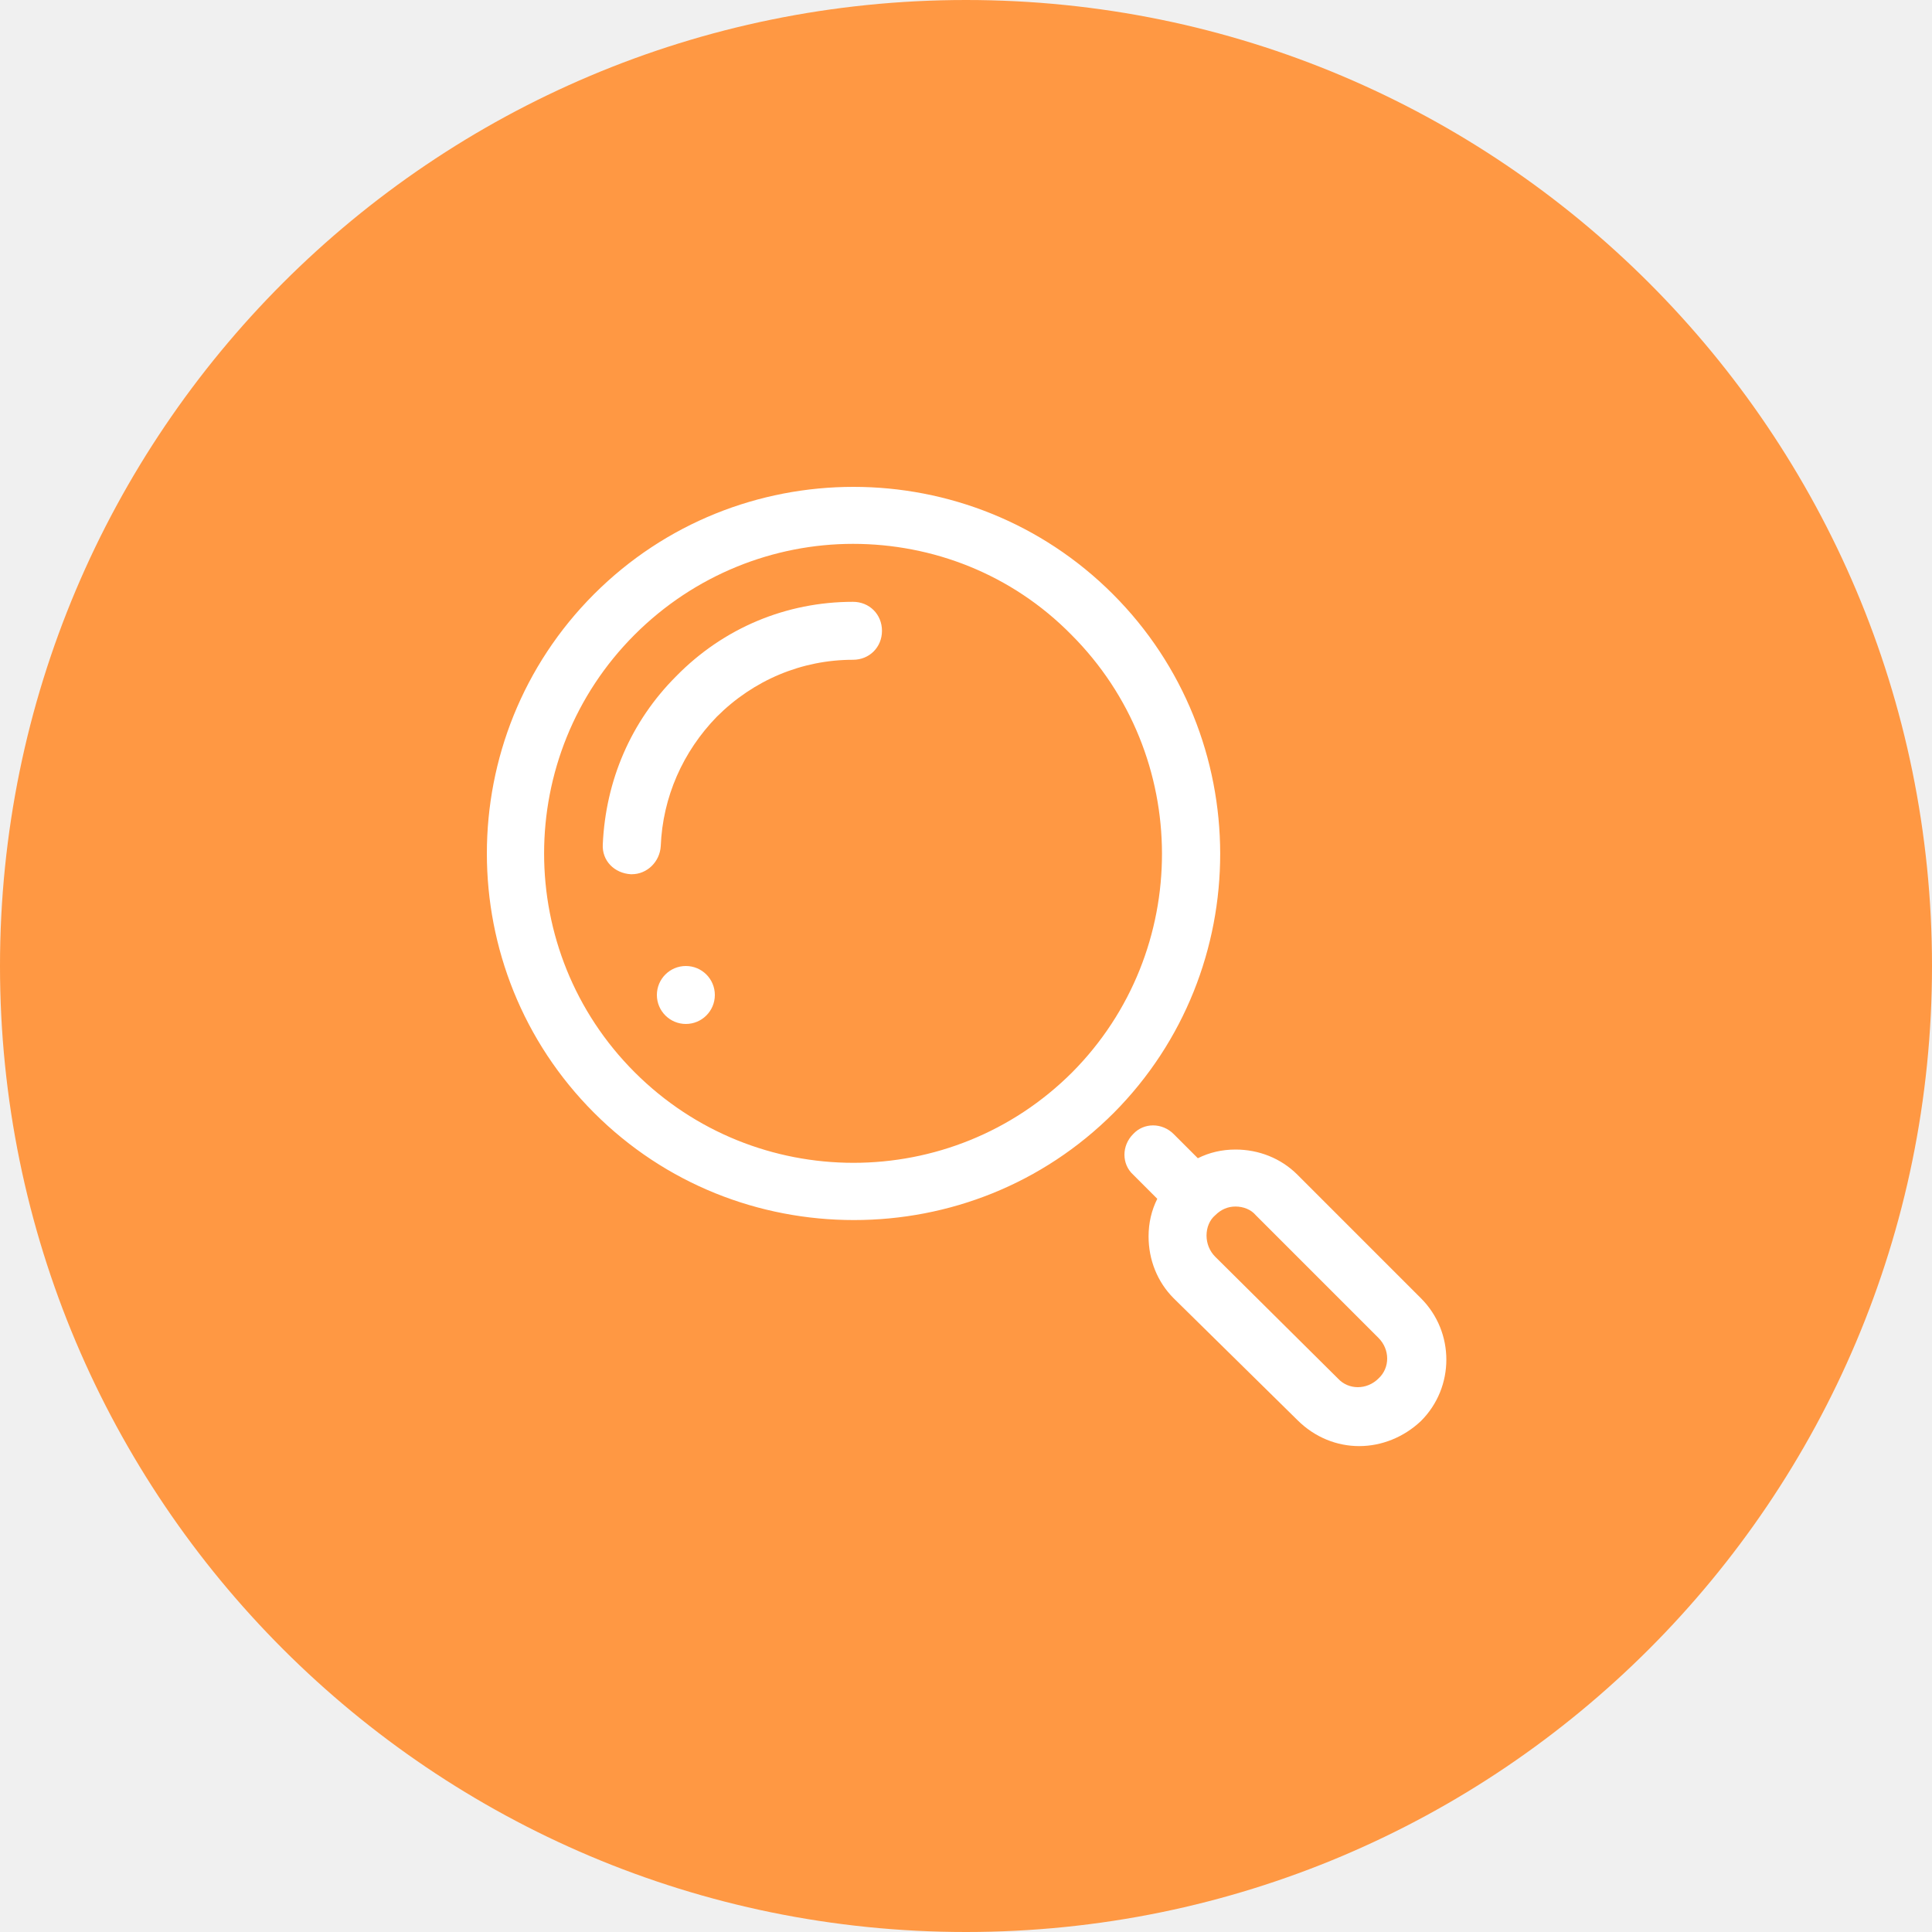
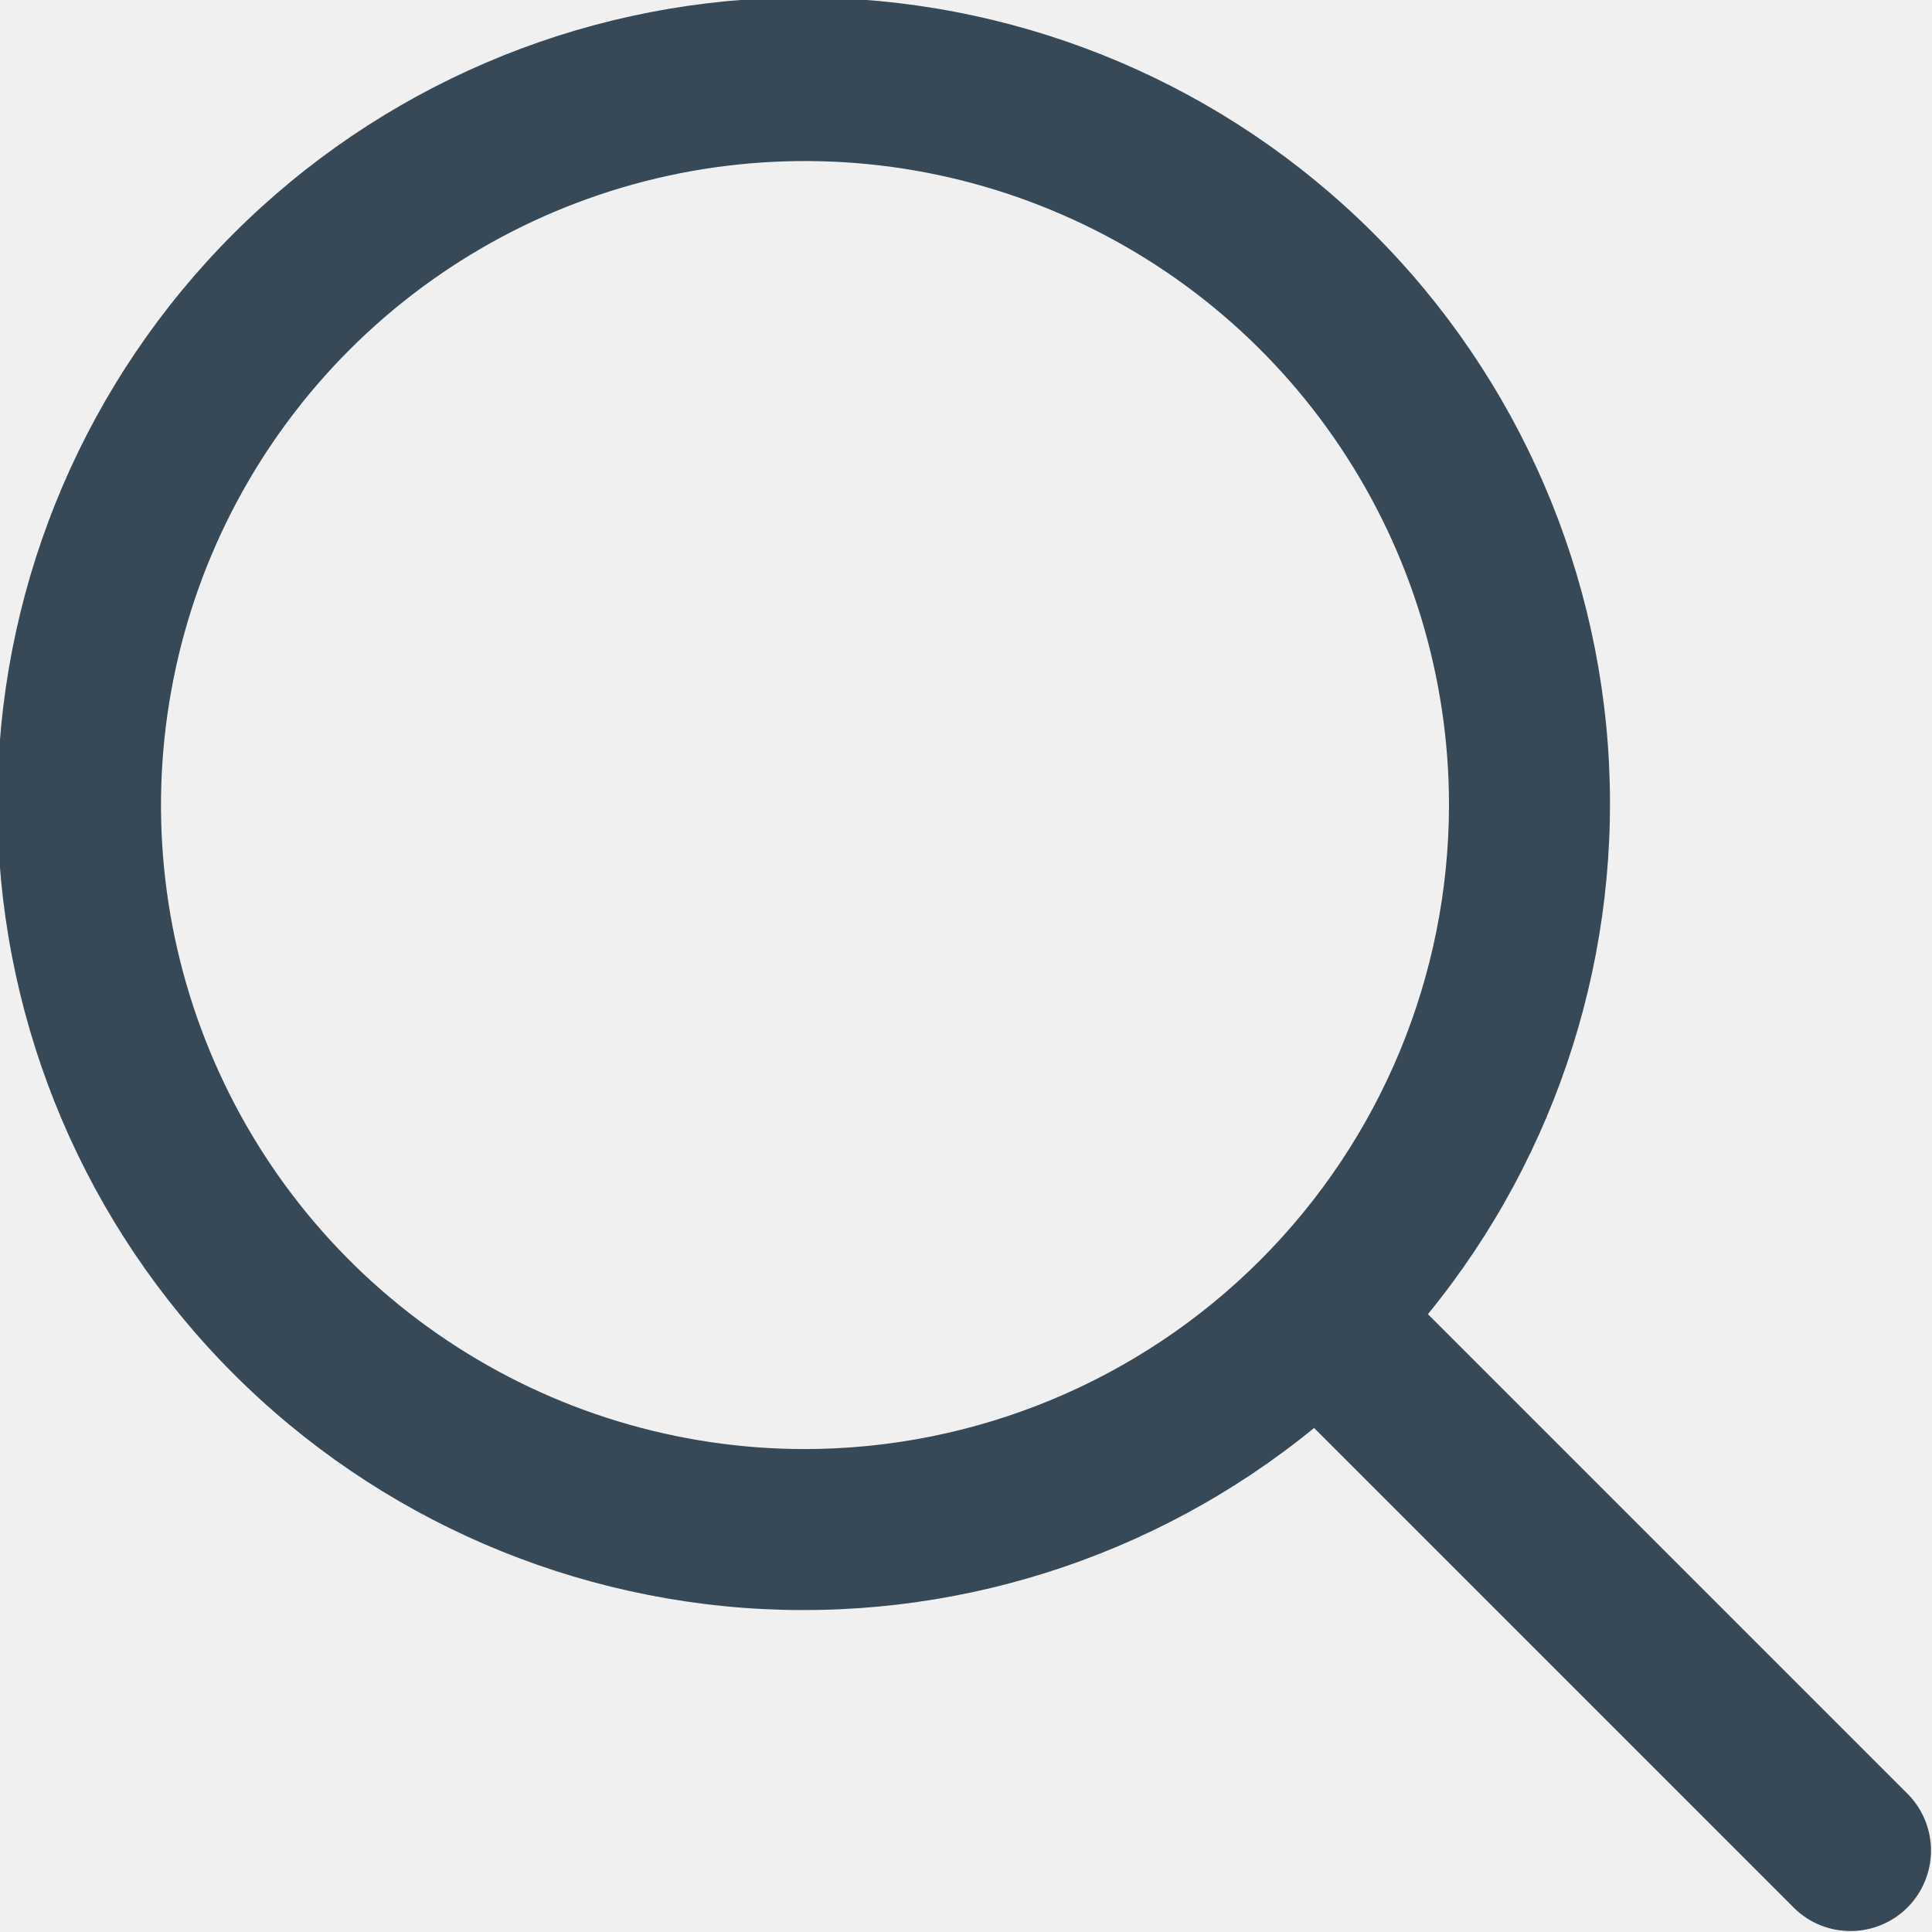
- <svg xmlns="http://www.w3.org/2000/svg" width="100" height="100" viewBox="0 0 100 100" fill="none">
-   <circle cx="50" cy="50" r="50" fill="#FF9843" />
-   <path d="M44.175 25.2C39.312 25.2 34.45 27.05 30.75 30.75C23.35 38.15 23.35 50.2 30.75 57.6C34.45 61.3 39.3 63.15 44.2 63.15C49.1 63.15 53.951 61.3 57.651 57.6C65.001 50.2 65 38.15 57.6 30.75C53.9 27.05 49.038 25.2 44.175 25.2ZM44.151 28.15C48.251 28.15 52.35 29.7 55.45 32.85C61.7 39.1 61.7 49.25 55.5 55.5C49.25 61.75 39.1 61.75 32.85 55.5C26.6 49.25 26.6 39.1 32.85 32.85C35.95 29.75 40.051 28.15 44.151 28.15ZM44.151 31.15C40.701 31.15 37.45 32.5 35 35C32.65 37.35 31.35 40.4 31.2 43.7C31.15 44.55 31.801 45.2 32.651 45.25H32.7C33.5 45.25 34.15 44.6 34.2 43.8C34.3 41.25 35.35 38.9 37.1 37.1C39 35.2 41.501 34.15 44.151 34.15C45.001 34.15 45.651 33.5 45.651 32.65C45.651 31.8 45.001 31.15 44.151 31.15ZM35.5 50C34.672 50 34 50.672 34 51.5C34 52.328 34.672 53 35.5 53C36.329 53 37 52.328 37 51.5C37 50.672 36.329 50 35.5 50ZM59.682 58.25C59.301 58.25 58.926 58.4 58.651 58.7C58.051 59.3 58.051 60.25 58.651 60.8L59.901 62.05C59.601 62.65 59.45 63.3 59.45 64C59.45 65.2 59.9 66.35 60.75 67.2L67.151 73.5C68.051 74.4 69.2 74.85 70.35 74.85C71.5 74.85 72.65 74.4 73.55 73.55C75.3 71.8 75.3 68.95 73.55 67.2L67.151 60.8C66.301 59.95 65.15 59.5 63.95 59.5C63.25 59.5 62.6 59.65 62 59.95L60.75 58.7C60.45 58.4 60.063 58.25 59.682 58.25ZM63.95 62.45C64.35 62.45 64.75 62.6 65 62.9L71.35 69.25C71.95 69.85 71.95 70.8 71.35 71.35C70.75 71.95 69.8 71.95 69.25 71.35L62.901 65.05C62.601 64.75 62.45 64.35 62.45 63.95C62.45 63.55 62.601 63.15 62.901 62.9C63.201 62.6 63.55 62.45 63.95 62.45Z" fill="white" />
+ <svg xmlns="http://www.w3.org/2000/svg" width="24" height="24" viewBox="0 0 24 24" fill="none">
+   <path d="M23.707 22.294L17.738 16.325C19.364 14.335 20.164 11.797 19.972 9.234C19.779 6.672 18.609 4.281 16.703 2.557C14.798 0.833 12.302 -0.092 9.733 -0.028C7.164 0.036 4.718 1.085 2.901 2.902C1.084 4.719 0.035 7.165 -0.029 9.734C-0.093 12.303 0.832 14.799 2.556 16.704C4.28 18.61 6.671 19.78 9.233 19.973C11.796 20.165 14.334 19.365 16.324 17.739L22.293 23.708C22.481 23.89 22.734 23.991 22.996 23.988C23.258 23.986 23.509 23.881 23.695 23.696C23.88 23.51 23.985 23.259 23.988 22.997C23.99 22.735 23.889 22.482 23.707 22.294ZM10 18.001C8.418 18.001 6.871 17.532 5.555 16.652C4.24 15.774 3.214 14.524 2.609 13.062C2.003 11.6 1.845 9.992 2.154 8.44C2.462 6.888 3.224 5.463 4.343 4.344C5.462 3.225 6.887 2.463 8.439 2.154C9.991 1.846 11.599 2.004 13.061 2.61C14.523 3.215 15.773 4.241 16.651 5.556C17.531 6.872 18 8.419 18 10.001C17.997 12.122 17.154 14.155 15.654 15.655C14.154 17.155 12.121 17.998 10 18.001Z" fill="#374957" />
</svg>
